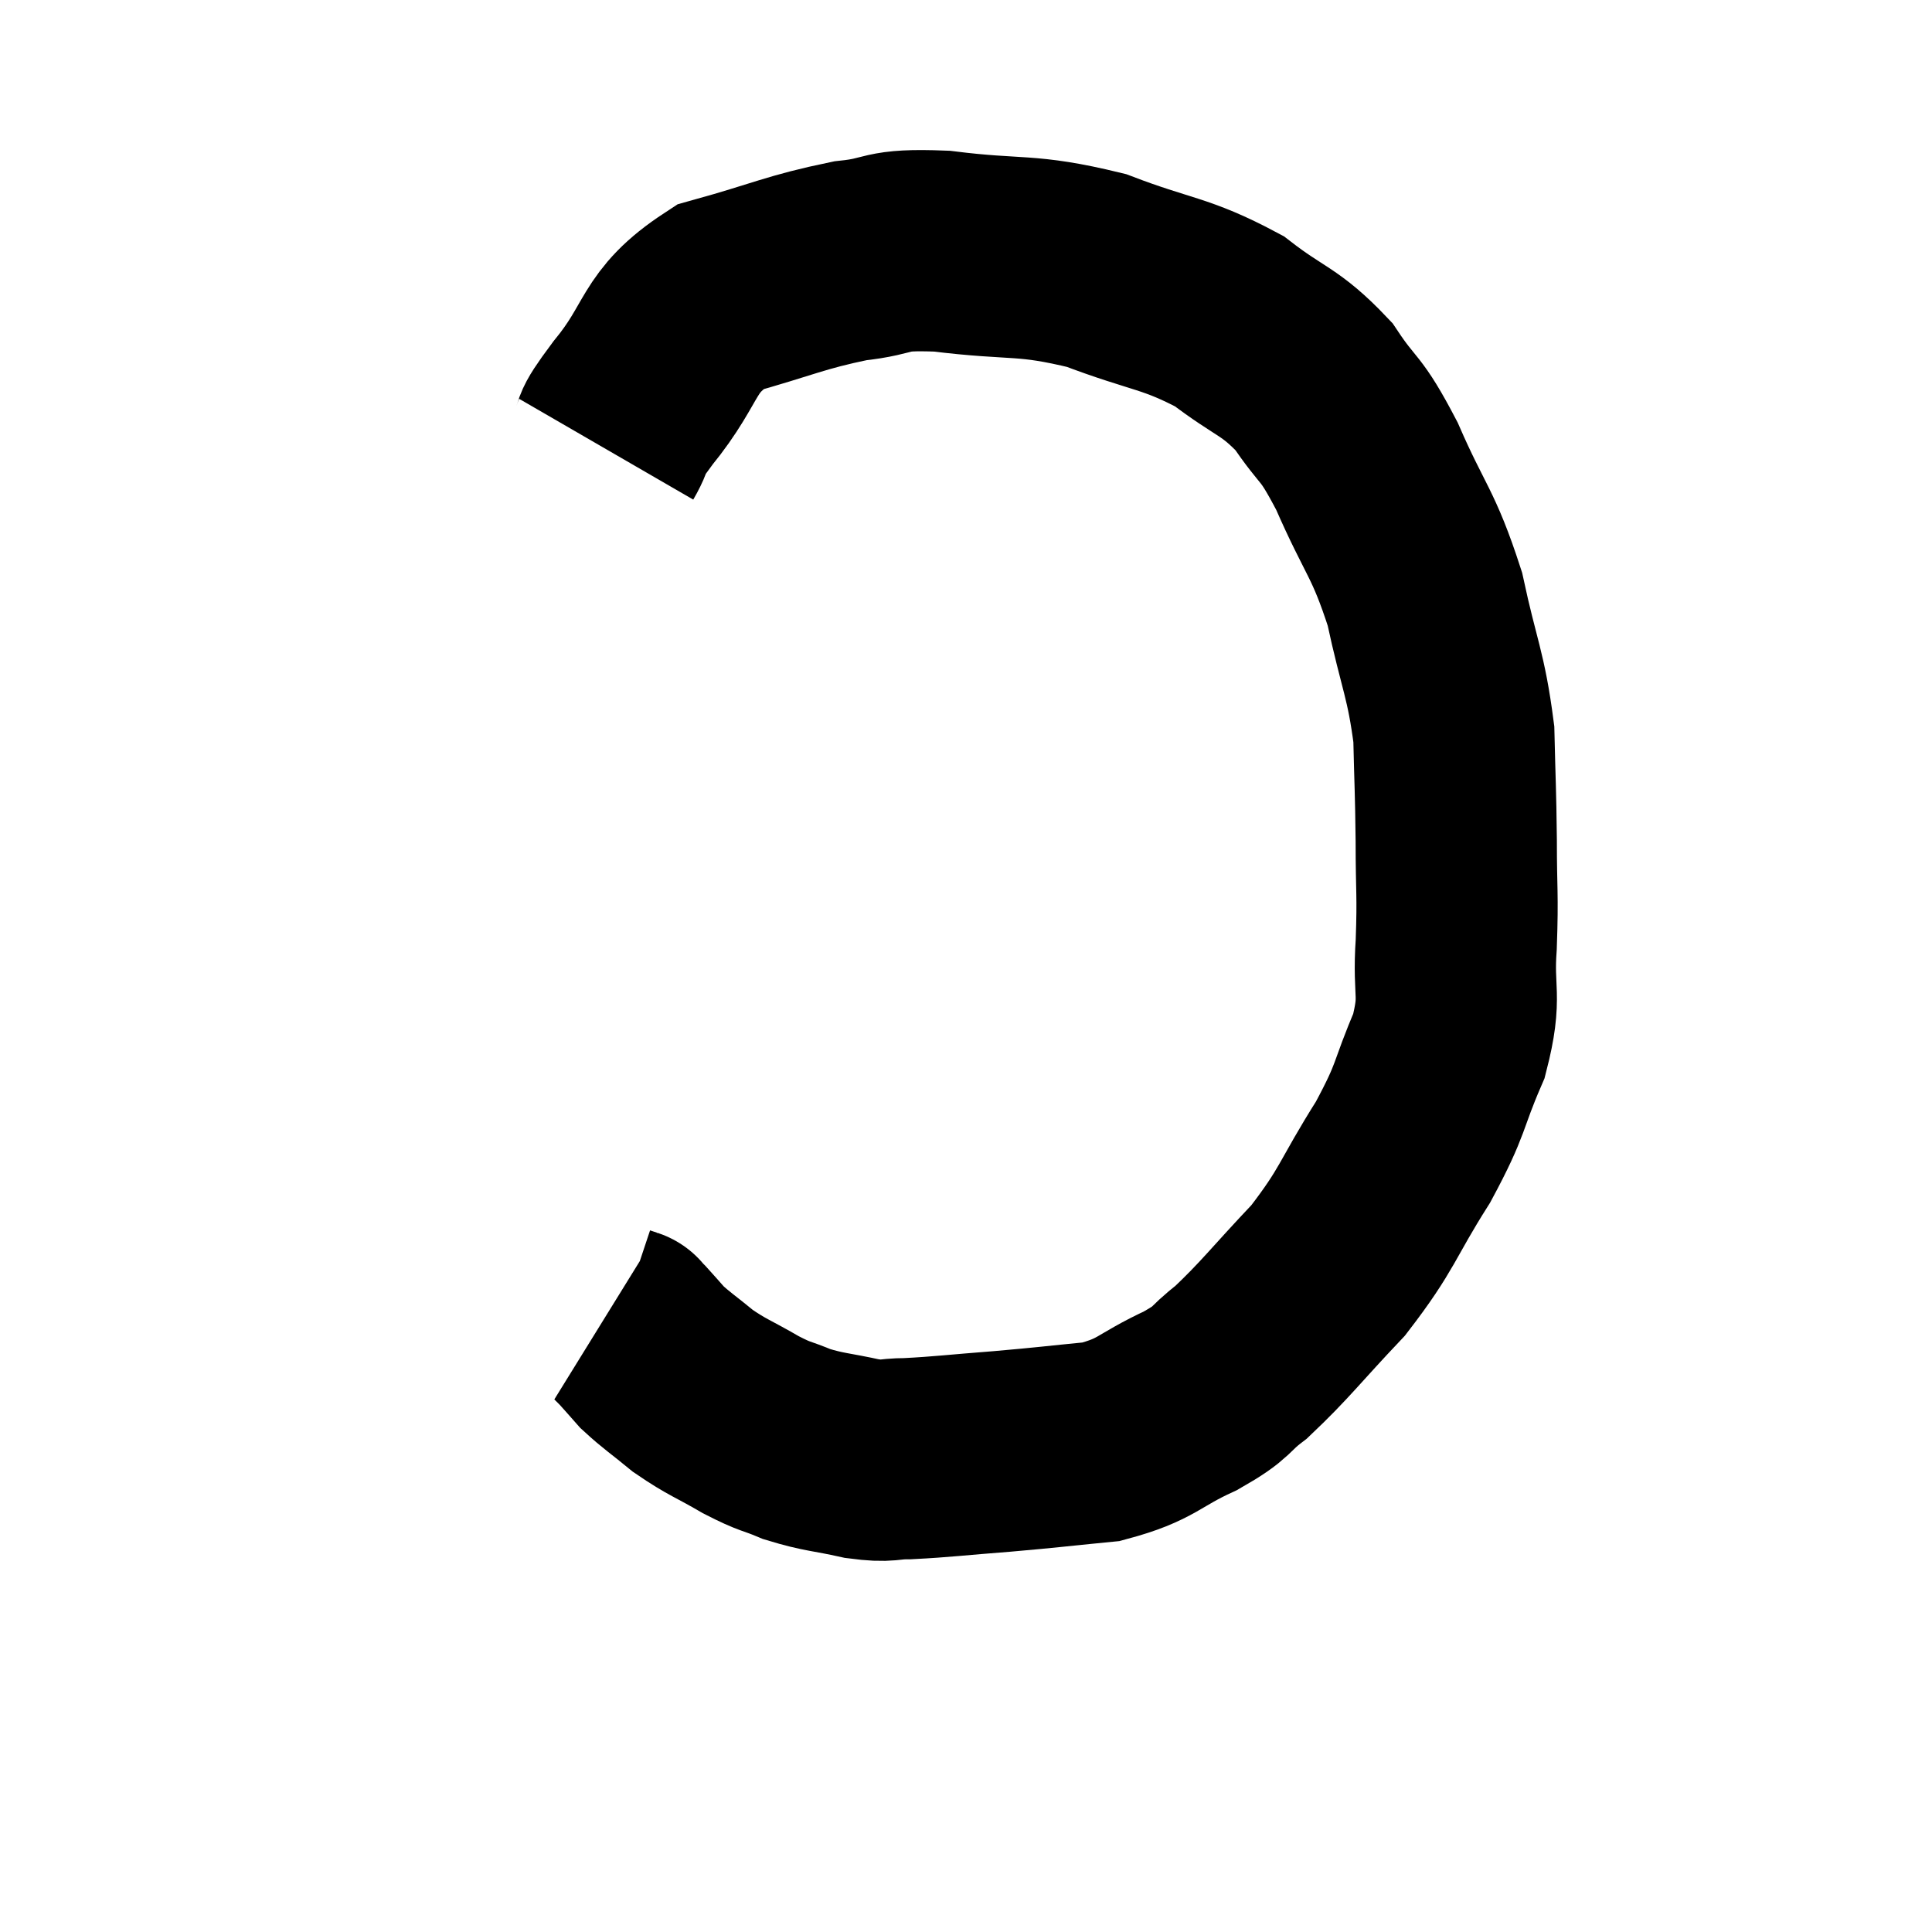
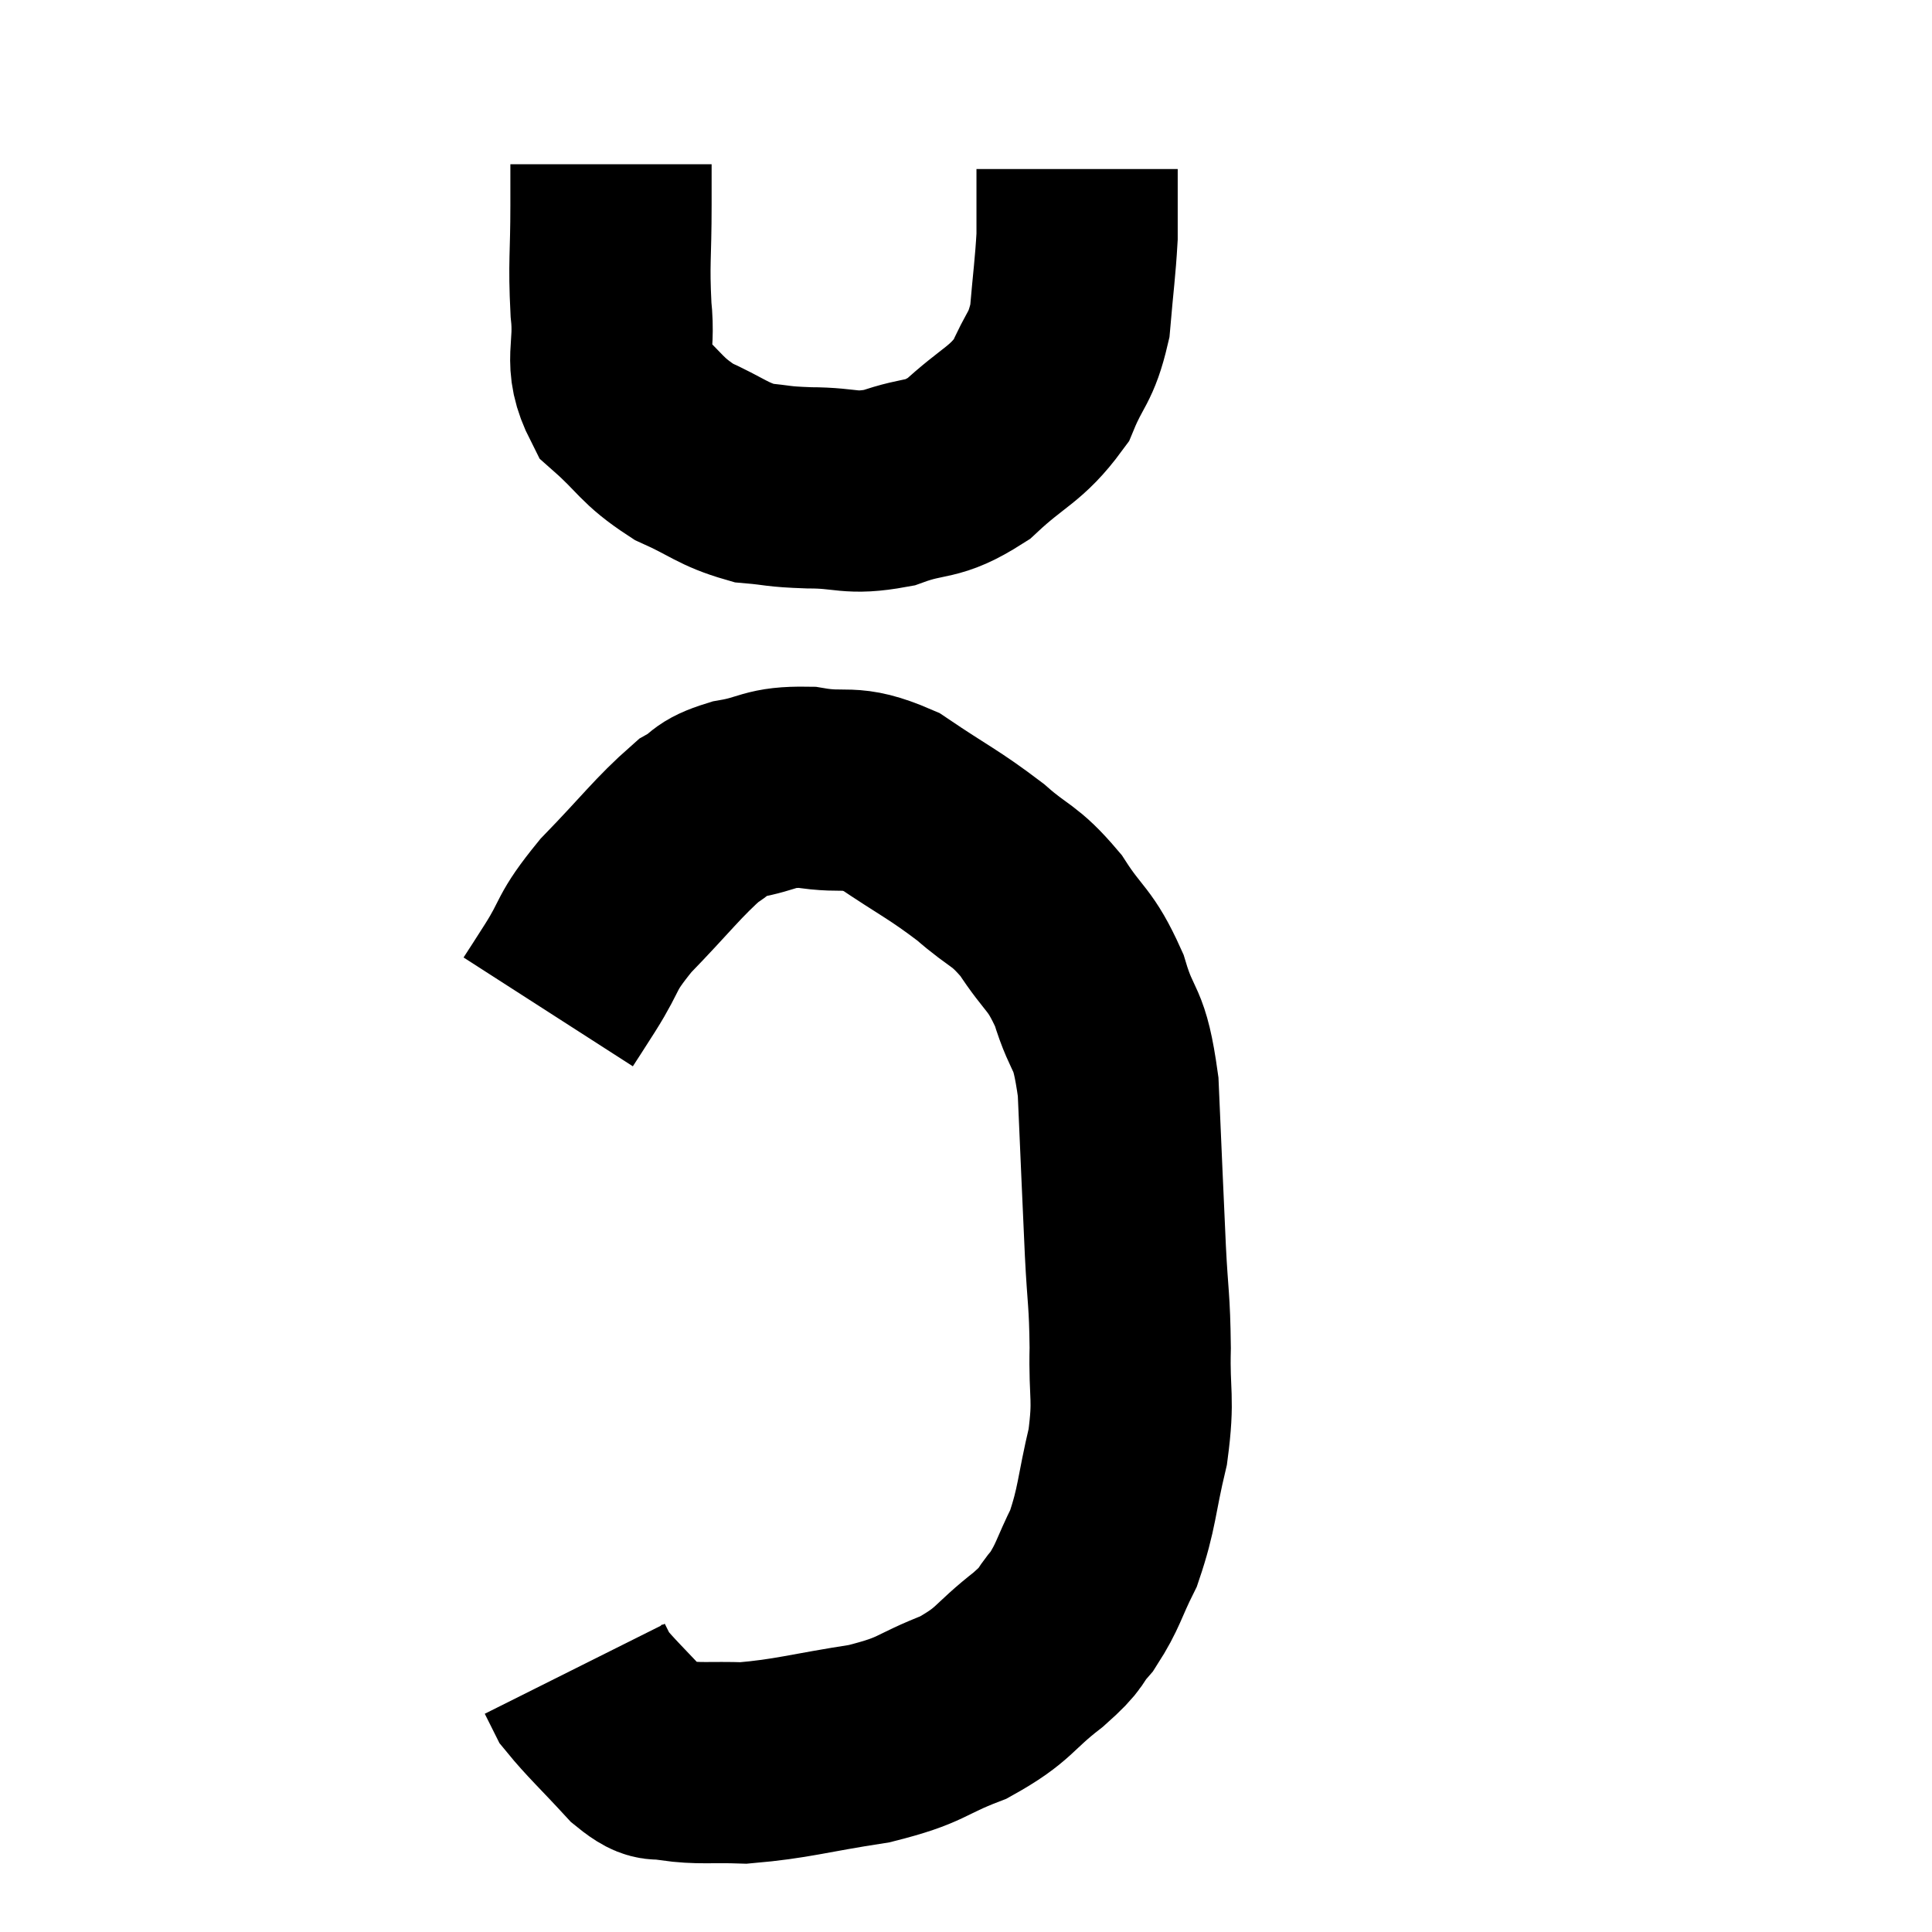
<svg xmlns="http://www.w3.org/2000/svg" width="48" height="48" viewBox="0 0 48 48">
-   <path d="M 15.06 11.16 C 15.39 10.59, 15.015 10.965, 15.72 10.02 C 16.8 8.7, 16.53 8.265, 17.88 7.38 C 19.5 6.93, 19.74 6.765, 21.12 6.48 C 22.26 6.36, 21.87 6.18, 23.4 6.24 C 25.32 6.48, 25.455 6.285, 27.24 6.72 C 28.89 7.35, 29.19 7.26, 30.54 7.98 C 31.59 8.79, 31.785 8.7, 32.64 9.6 C 33.3 10.59, 33.27 10.26, 33.96 11.58 C 34.68 13.23, 34.86 13.215, 35.4 14.88 C 35.76 16.56, 35.925 16.74, 36.12 18.24 C 36.15 19.56, 36.165 19.575, 36.18 20.88 C 36.18 22.17, 36.225 22.185, 36.18 23.46 C 36.09 24.72, 36.33 24.69, 36 25.98 C 35.43 27.3, 35.61 27.225, 34.86 28.62 C 33.93 30.09, 34.005 30.255, 33 31.56 C 31.92 32.7, 31.695 33.03, 30.84 33.84 C 30.21 34.32, 30.45 34.305, 29.58 34.8 C 28.47 35.31, 28.53 35.505, 27.36 35.82 C 26.13 35.94, 26.1 35.955, 24.9 36.06 C 23.73 36.15, 23.43 36.195, 22.56 36.24 C 21.99 36.24, 22.11 36.33, 21.42 36.24 C 20.61 36.06, 20.49 36.09, 19.8 35.88 C 19.23 35.64, 19.305 35.73, 18.66 35.4 C 17.94 34.98, 17.835 34.98, 17.22 34.56 C 16.71 34.14, 16.575 34.065, 16.2 33.72 C 15.96 33.45, 15.885 33.36, 15.72 33.18 C 15.63 33.09, 15.585 33.045, 15.54 33 C 15.54 33, 15.585 33.015, 15.54 33 L 15.36 32.94" fill="none" stroke="black" stroke-width="5" />
+   <path d="M 15.18 4.08 C 15.18 4.59, 15.18 4.2, 15.18 5.1 C 15.18 6.39, 15.12 6.495, 15.18 7.68 C 15.3 8.76, 14.97 8.955, 15.42 9.84 C 16.2 10.53, 16.155 10.68, 16.98 11.22 C 17.85 11.61, 17.94 11.775, 18.72 12 C 19.41 12.06, 19.26 12.09, 20.1 12.12 C 21.09 12.12, 21.09 12.3, 22.08 12.12 C 23.07 11.76, 23.115 12, 24.06 11.4 C 24.96 10.56, 25.23 10.575, 25.86 9.72 C 26.22 8.85, 26.355 8.94, 26.58 7.98 C 26.67 6.93, 26.715 6.66, 26.76 5.88 C 26.76 5.37, 26.76 5.28, 26.76 4.86 C 26.76 4.53, 26.76 4.365, 26.76 4.2 C 26.76 4.2, 26.76 4.2, 26.76 4.2 L 26.76 4.2" fill="none" stroke="black" stroke-width="5" />
+   <path d="M 13.62 25.14 C 13.89 24.72, 13.74 24.96, 14.16 24.3 C 14.73 23.4, 14.505 23.475, 15.3 22.5 C 16.32 21.45, 16.59 21.06, 17.34 20.4 C 17.82 20.13, 17.625 20.07, 18.3 19.86 C 19.17 19.71, 19.08 19.545, 20.04 19.56 C 21.09 19.74, 21.06 19.455, 22.14 19.92 C 23.25 20.67, 23.43 20.715, 24.36 21.42 C 25.11 22.08, 25.185 21.945, 25.86 22.74 C 26.46 23.67, 26.58 23.535, 27.06 24.6 C 27.42 25.8, 27.555 25.38, 27.78 27 C 27.87 29.04, 27.885 29.46, 27.96 31.08 C 28.02 32.28, 28.065 32.265, 28.08 33.48 C 28.05 34.71, 28.185 34.695, 28.02 35.94 C 27.72 37.2, 27.765 37.44, 27.42 38.46 C 27.03 39.24, 27.045 39.39, 26.64 40.02 C 26.22 40.5, 26.475 40.38, 25.8 40.98 C 24.87 41.7, 24.99 41.835, 23.94 42.42 C 22.77 42.87, 22.965 42.975, 21.6 43.32 C 20.04 43.56, 19.695 43.695, 18.48 43.8 C 17.61 43.77, 17.385 43.83, 16.74 43.74 C 16.32 43.59, 16.455 43.89, 15.9 43.44 C 15.21 42.69, 14.925 42.435, 14.52 41.94 C 14.4 41.7, 14.34 41.58, 14.28 41.46 L 14.28 41.46" fill="none" stroke="black" stroke-width="5" />
</svg>
